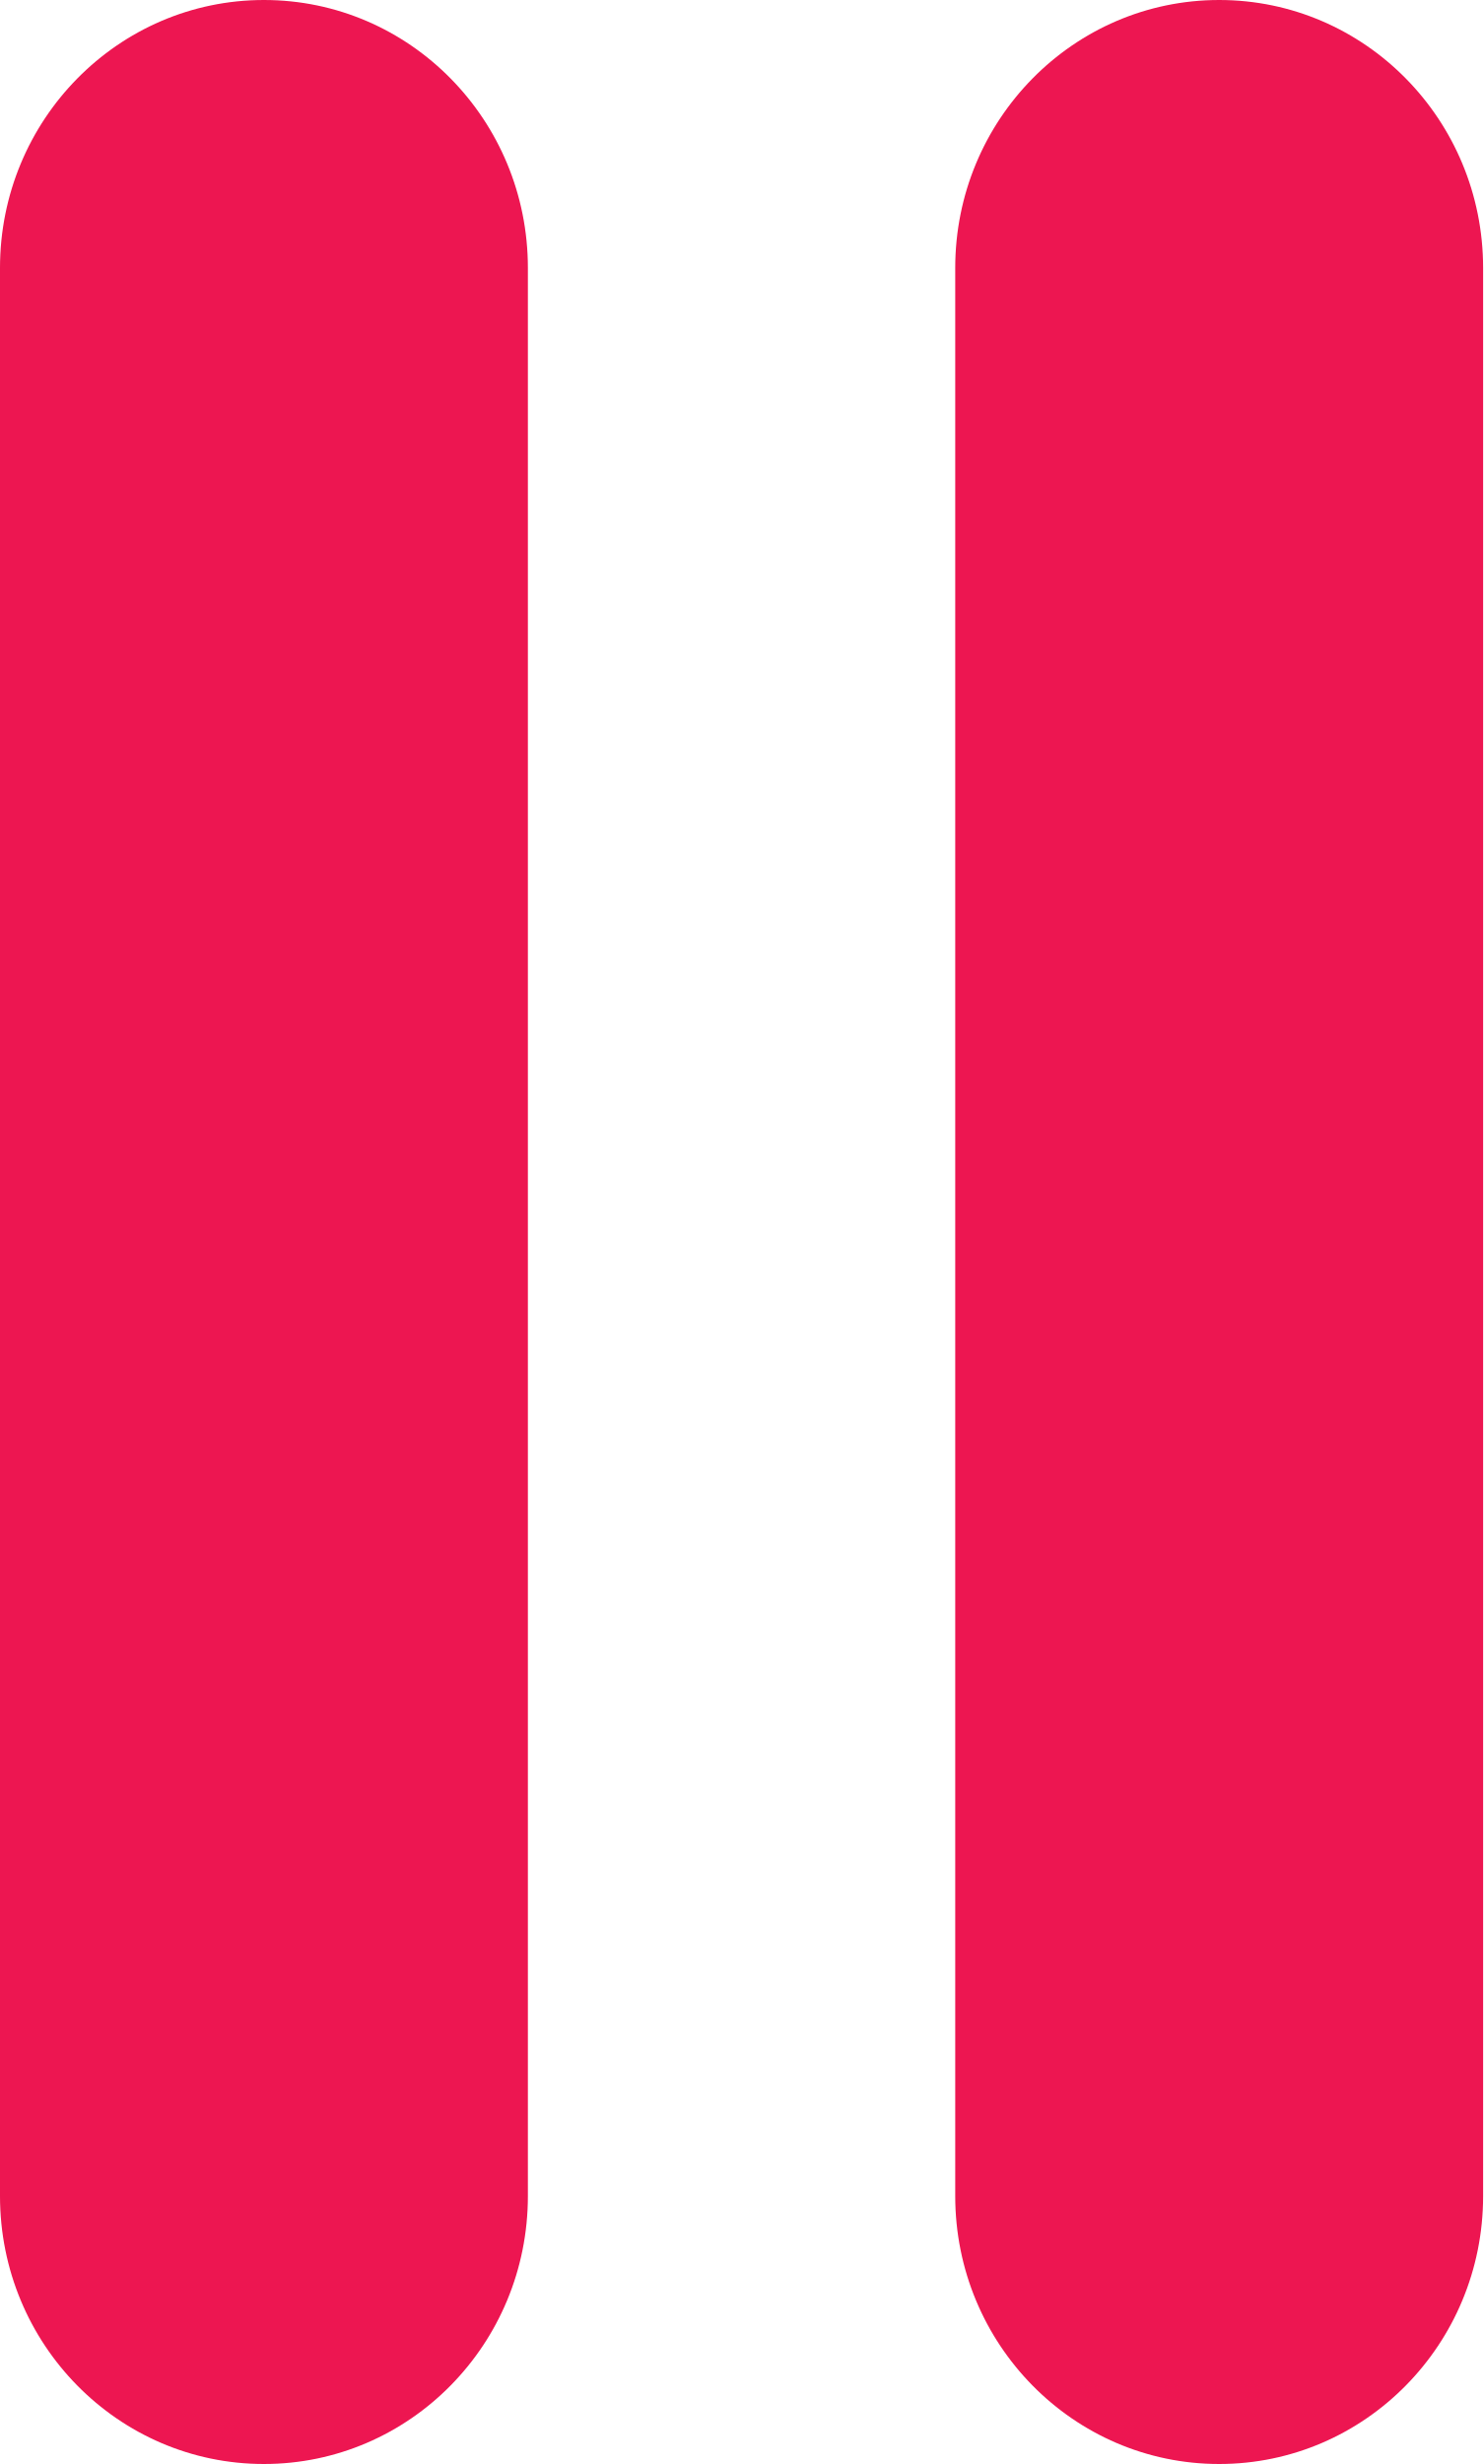
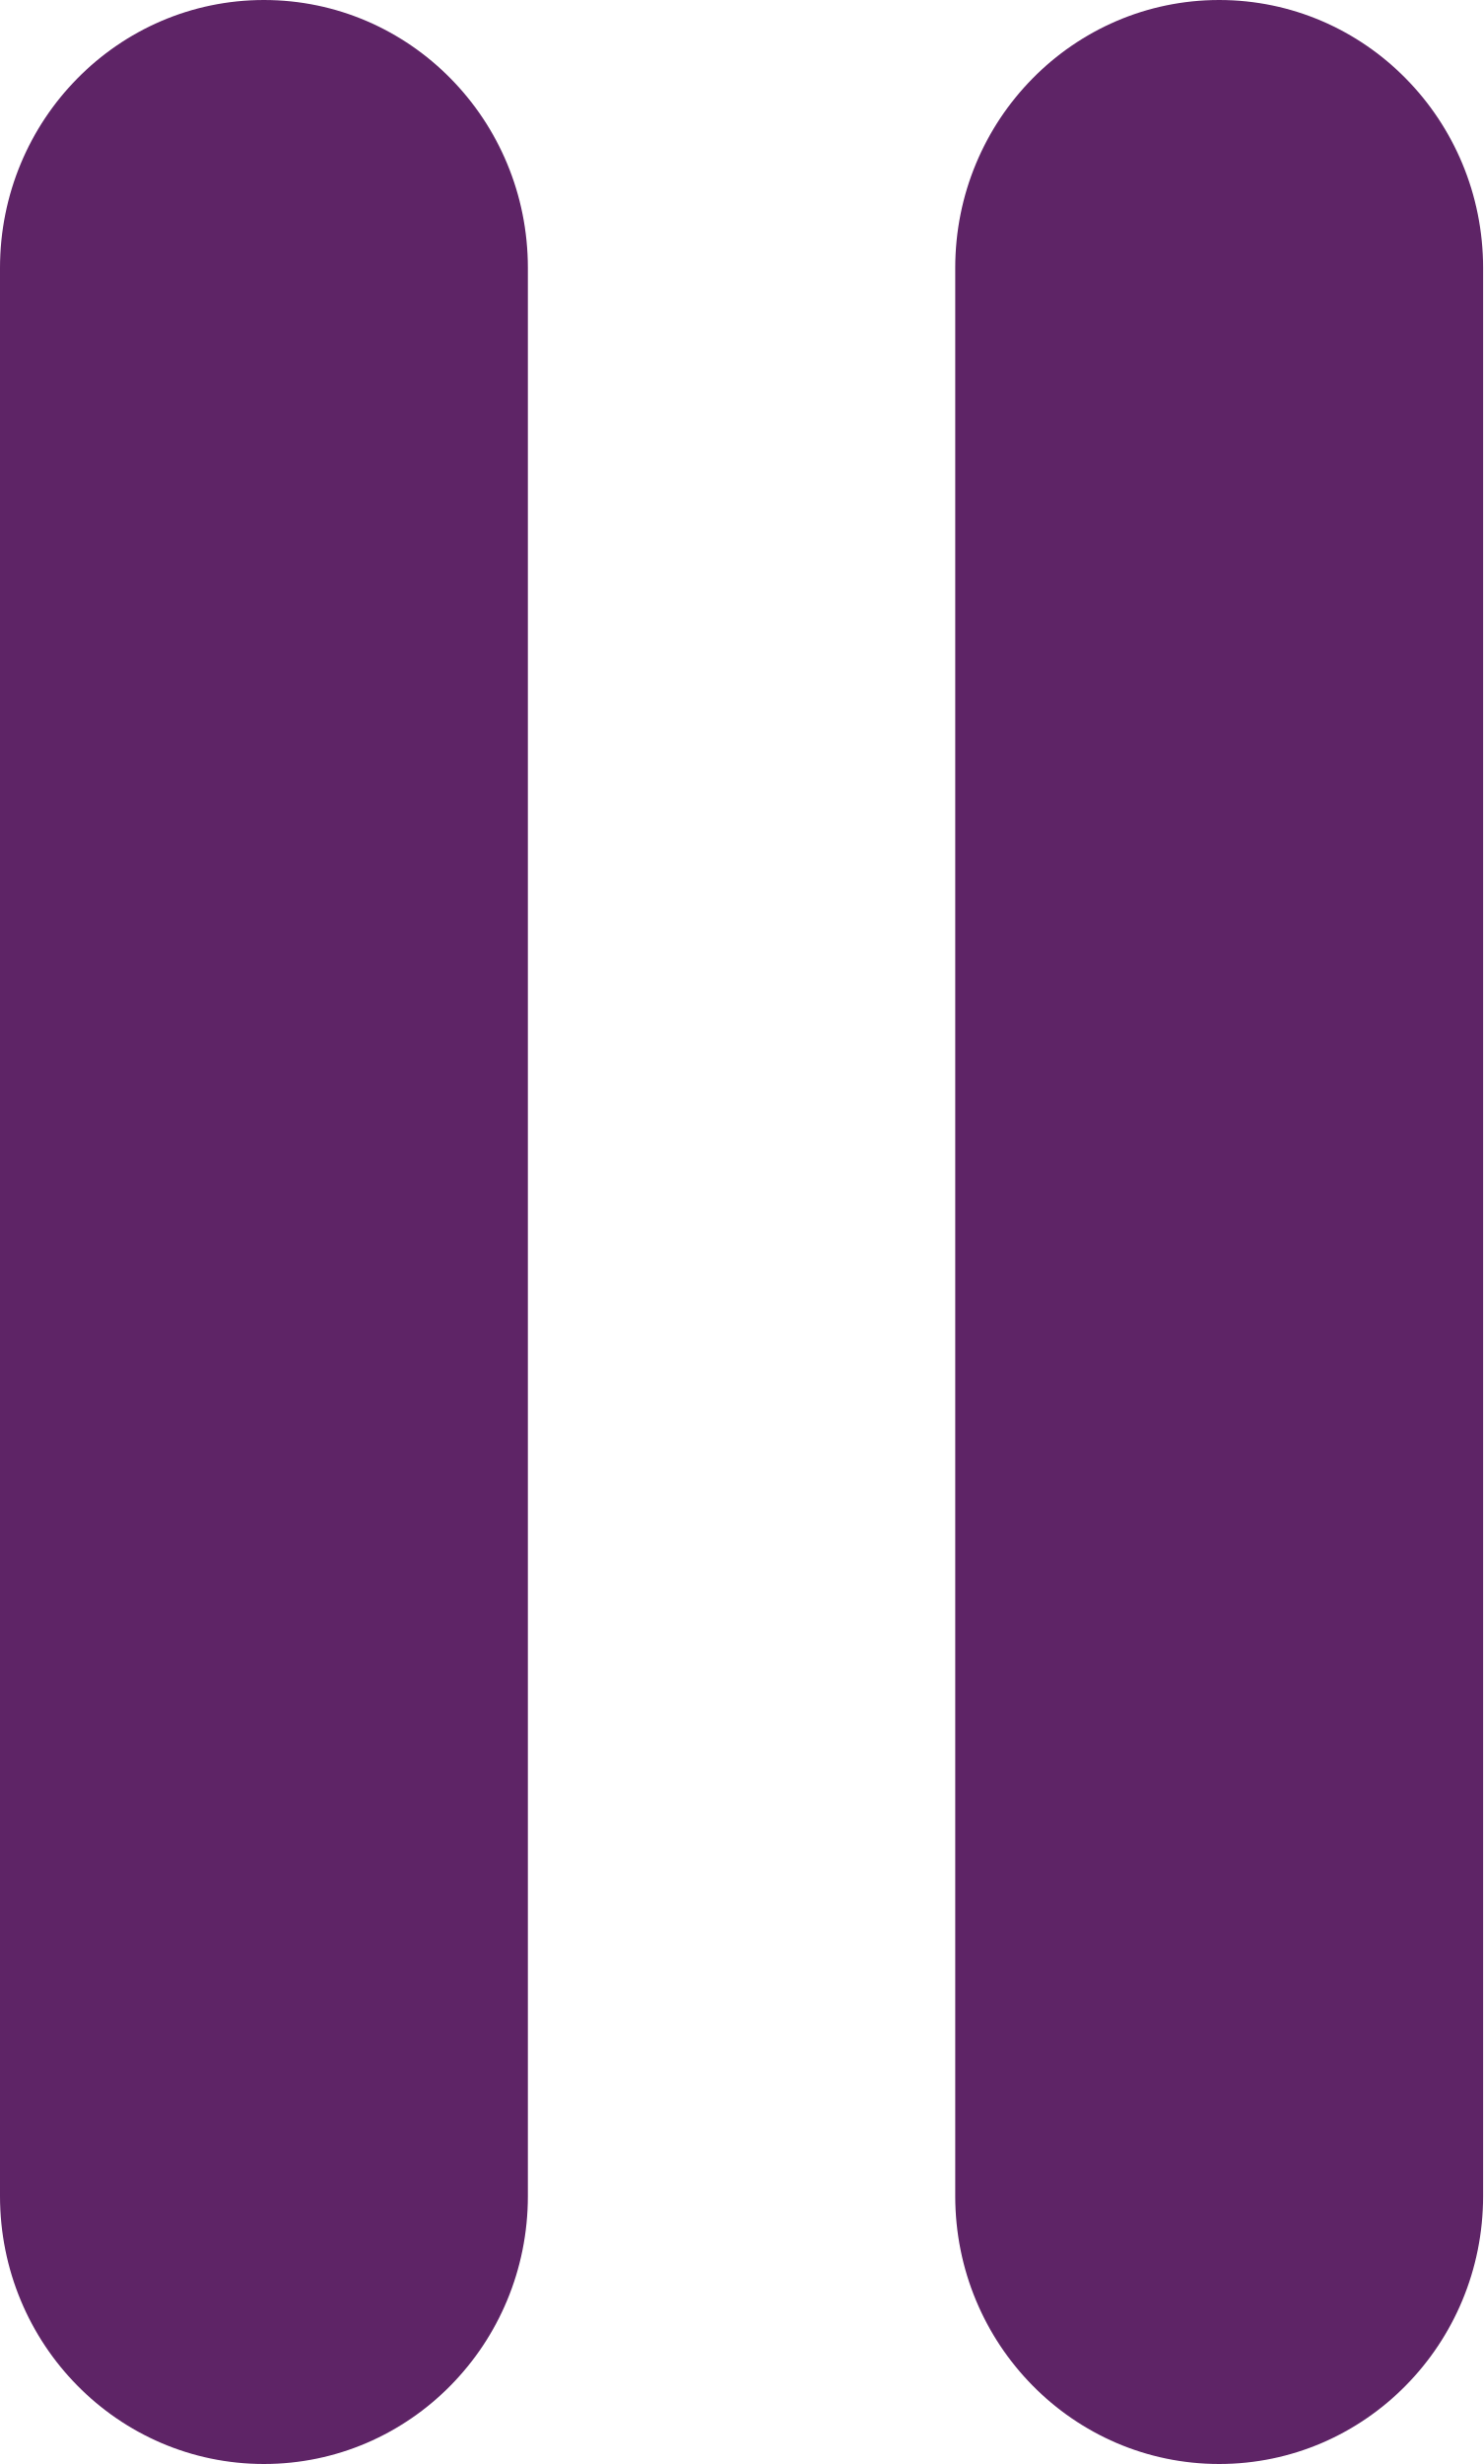
<svg xmlns="http://www.w3.org/2000/svg" width="59px" height="98px" viewBox="0 0 59 98" version="1.1">
  <g id="Page-1" stroke="none" stroke-width="1" fill="none" fill-rule="evenodd">
-     <g id="pause-button" fill="#ed1651" fill-rule="nonzero">
+     <g id="pause-button" fill="#5e2466" fill-rule="nonzero">
      <path d="M10.5,0 C16.302,0 21,4.771 21,10.658 L21,87.342 C21,93.229 16.3,98 10.5,98 C4.7,98 0,93.232 0,87.342 L0,10.658 C0,4.773 4.7,0 10.5,0 Z M48.5,0 C54.3,0 59,4.773 59,10.658 L59,87.342 C59,93.229 54.3,98 48.5,98 C42.7,98 38,93.229 38,87.342 L38,10.658 C38,4.773 42.7,0 48.5,0 Z" id="Combined-Shape" />
    </g>
  </g>
</svg>
